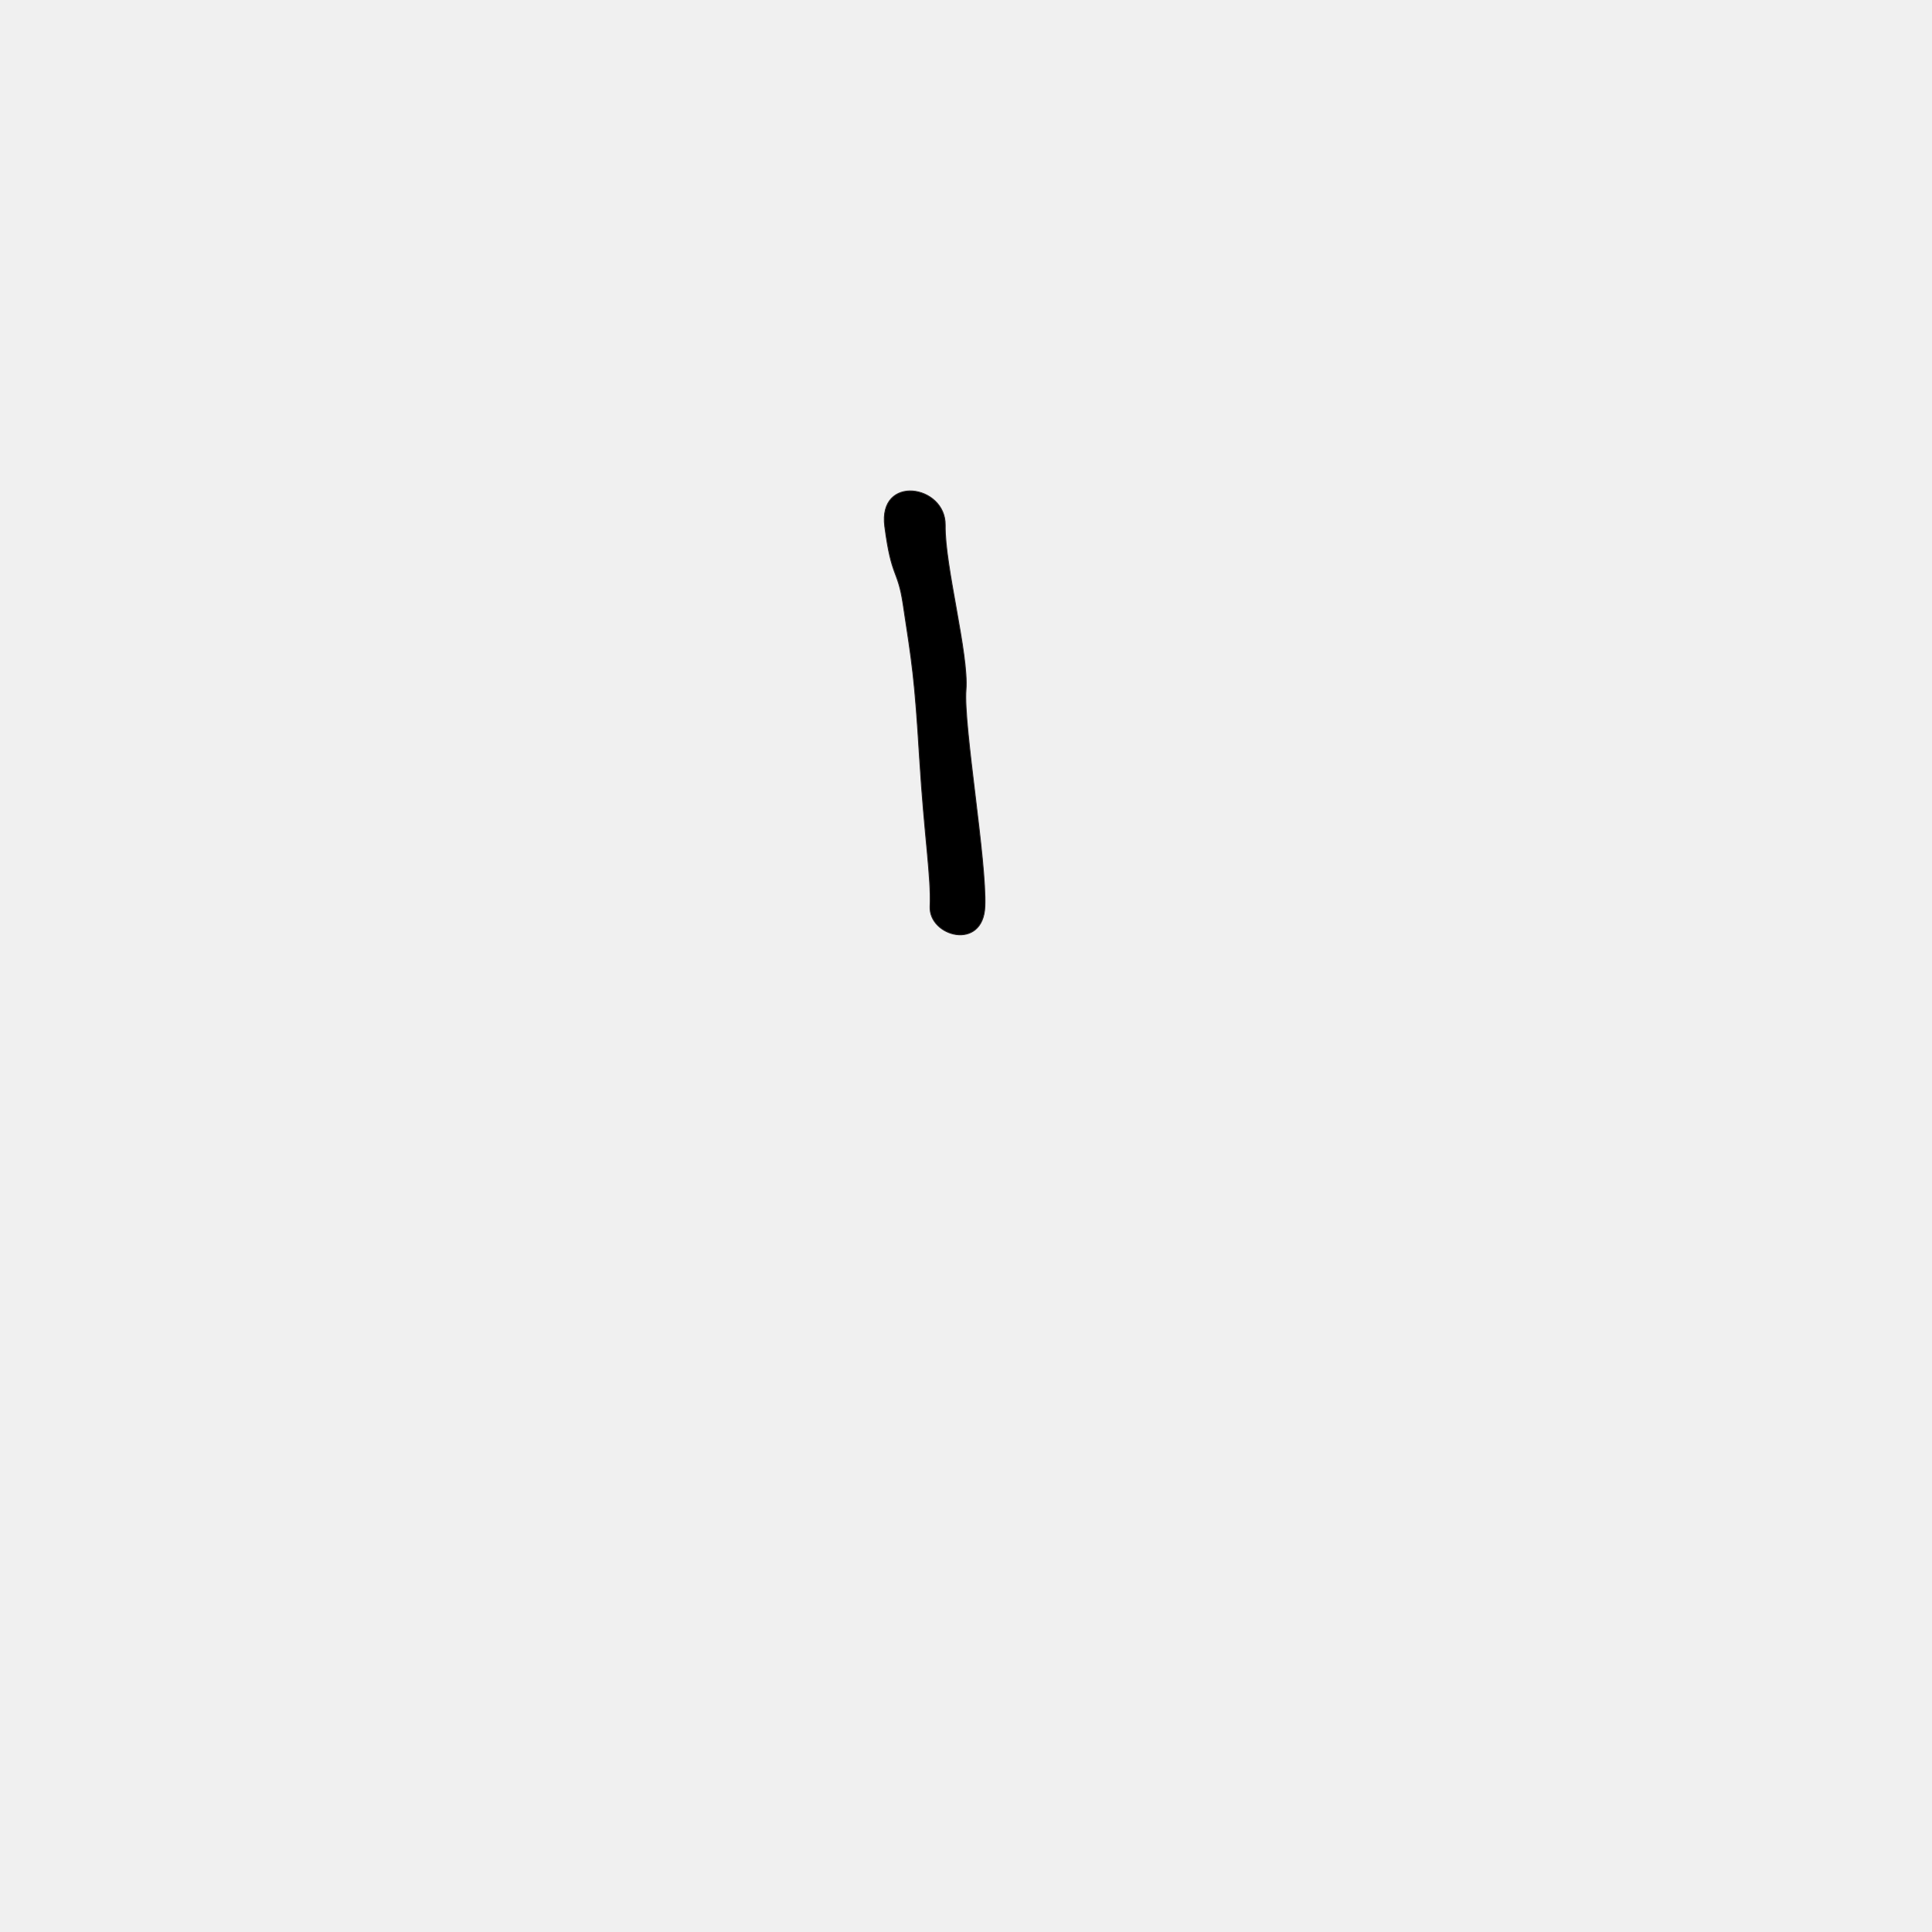
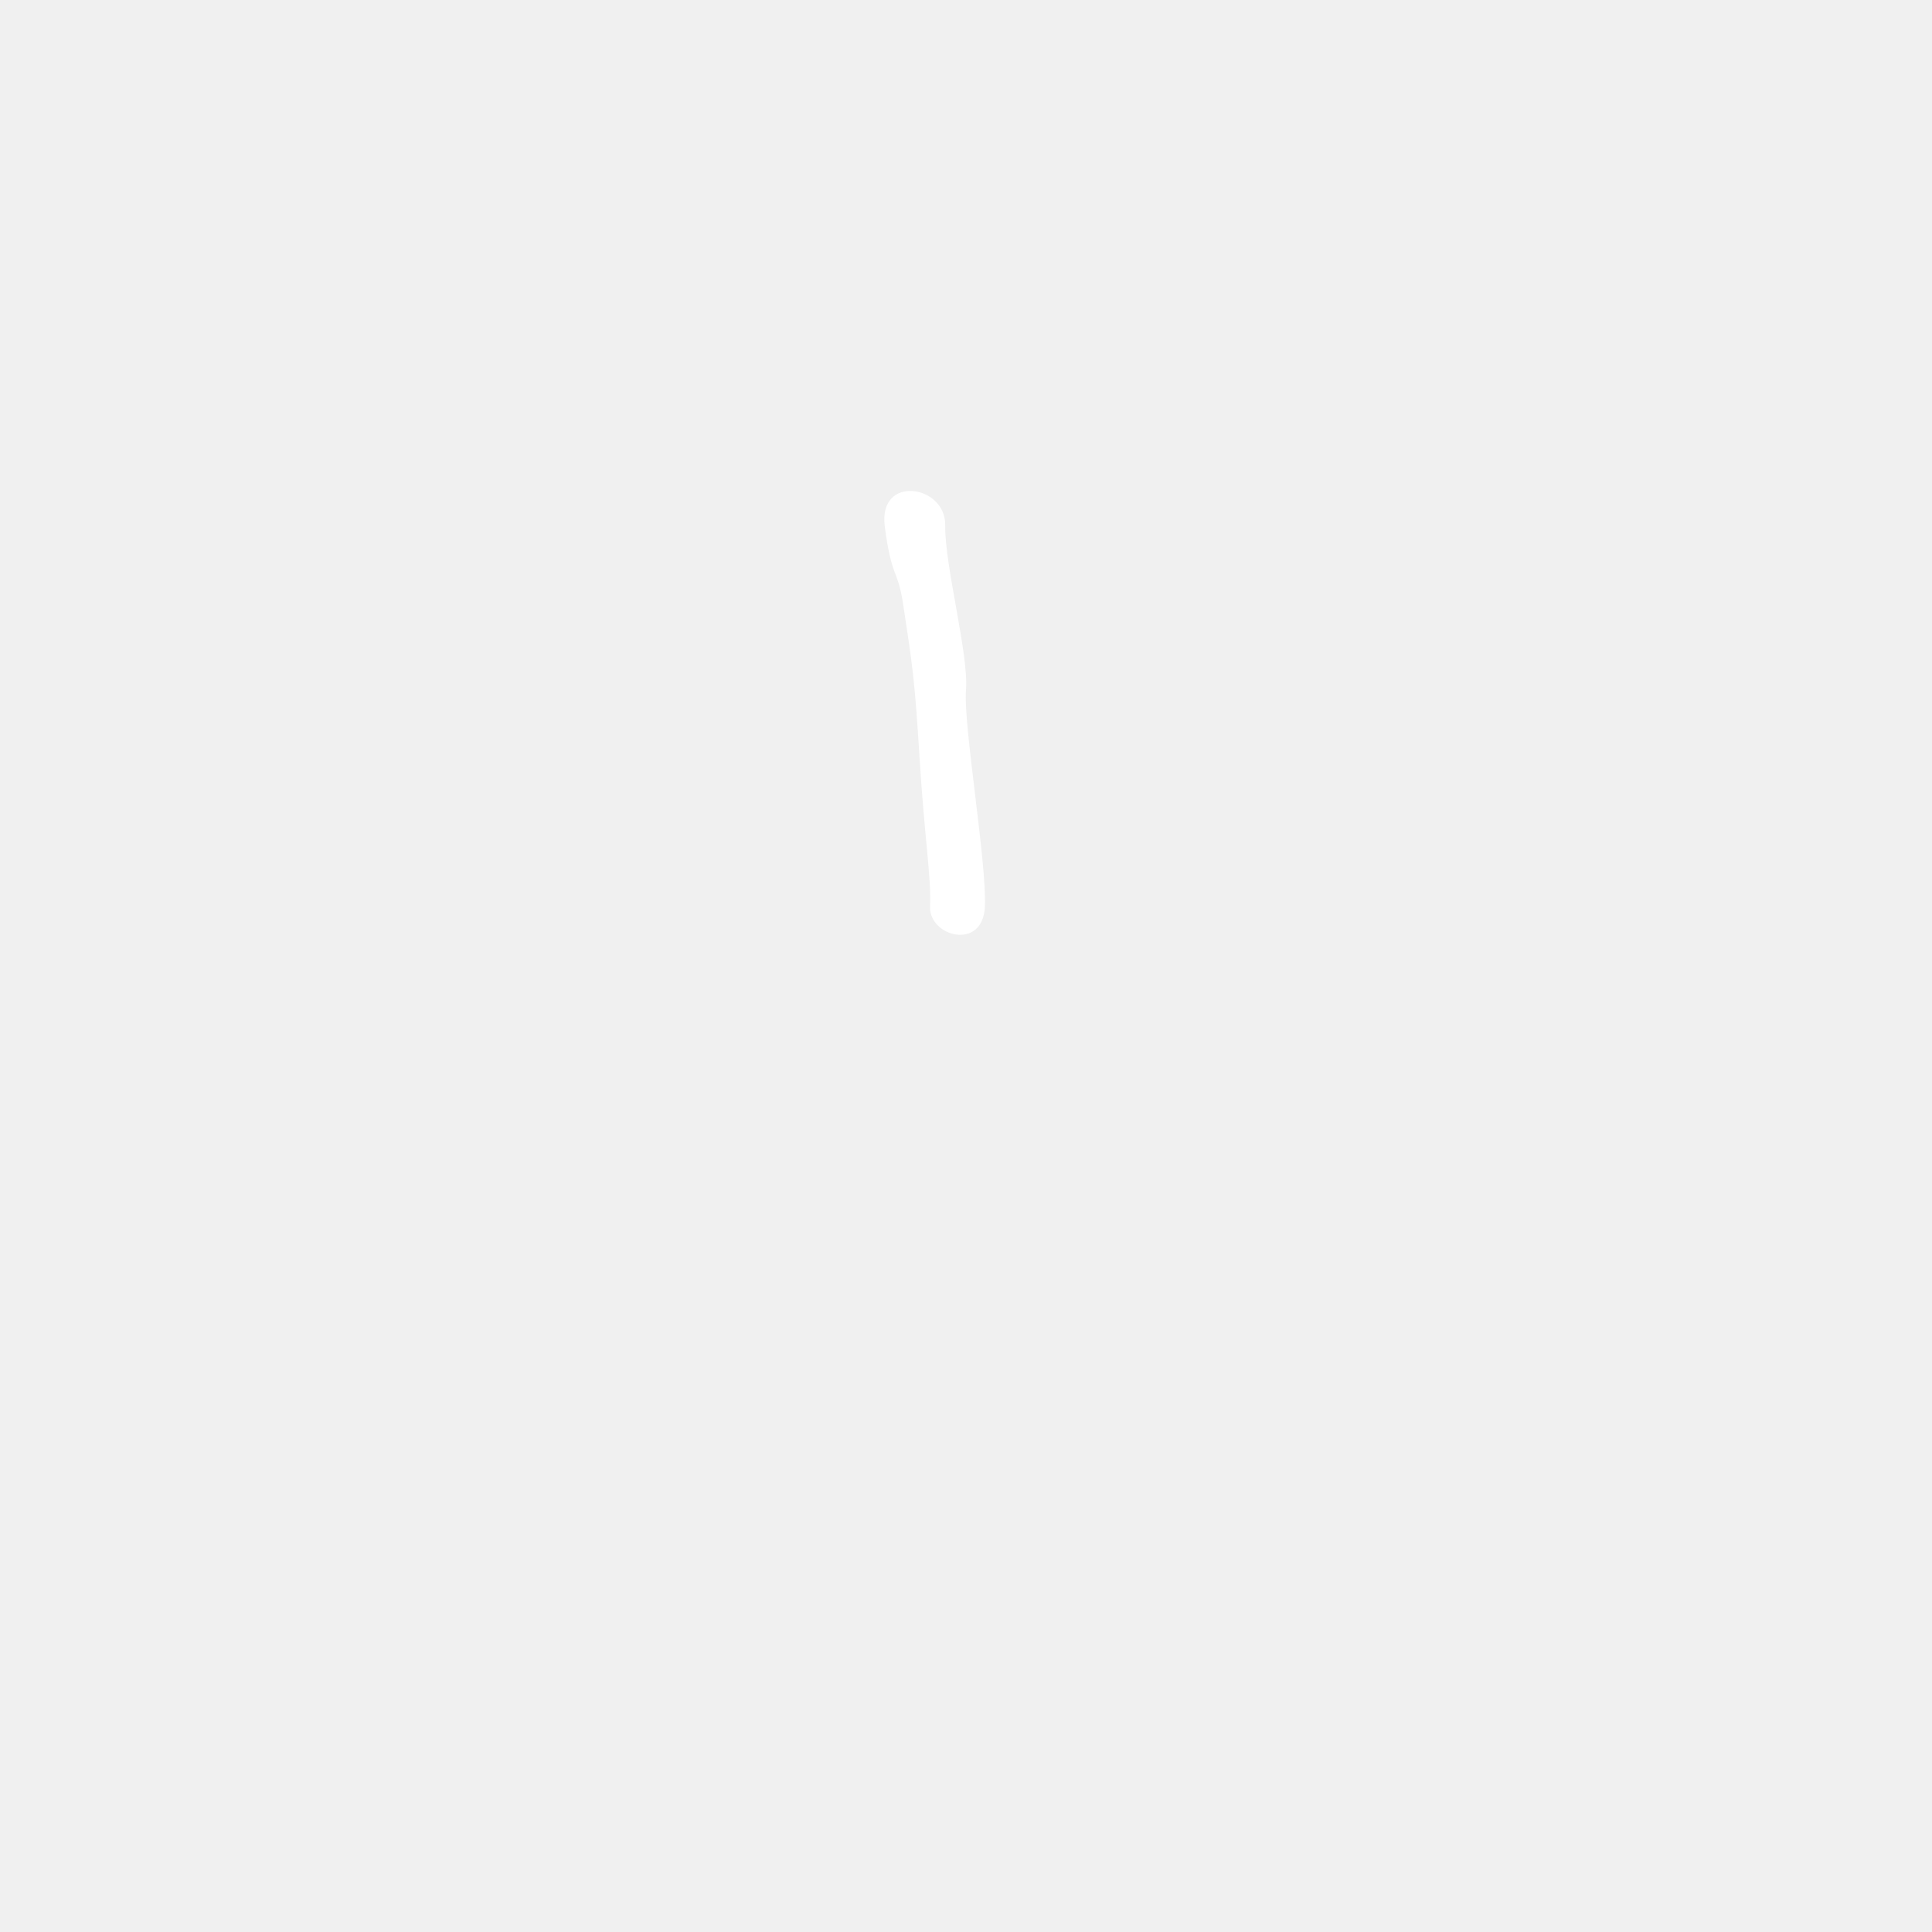
<svg xmlns="http://www.w3.org/2000/svg" width="100%" height="100%" viewBox="0 0 2100 2100" version="1.1" xml:space="preserve" style="fill-rule:evenodd;clip-rule:evenodd;stroke-linecap:round;stroke-linejoin:round;stroke-miterlimit:1.5;">
-   <path d="M981.568,656.17C991.66,722.509 994.132,736.174 999.505,823.557C1004.88,910.94 1012.32,952.725 1010.94,985.346C1009.56,1017.97 1068.48,1033.97 1070.54,985.346C1072.6,936.716 1046.92,788.359 1050,749.751C1053.08,711.142 1026.71,614.942 1027.41,570.914C1028.11,526.885 954.284,515.331 961.705,572.234C969.126,629.137 975.782,618.134 981.568,656.17Z" style="stroke:rgb(35,31,32);stroke-width:1px;" />
+   <g style="fill: white">
+     <path d="M981.568,656.17C991.66,722.509 994.132,736.174 999.505,823.557C1004.88,910.94 1012.32,952.725 1010.94,985.346C1009.56,1017.97 1068.48,1033.97 1070.54,985.346C1072.6,936.716 1046.92,788.359 1050,749.751C1053.08,711.142 1026.71,614.942 1027.41,570.914C1028.11,526.885 954.284,515.331 961.705,572.234C969.126,629.137 975.782,618.134 981.568,656.17Z" />
+   </g>
</svg>
